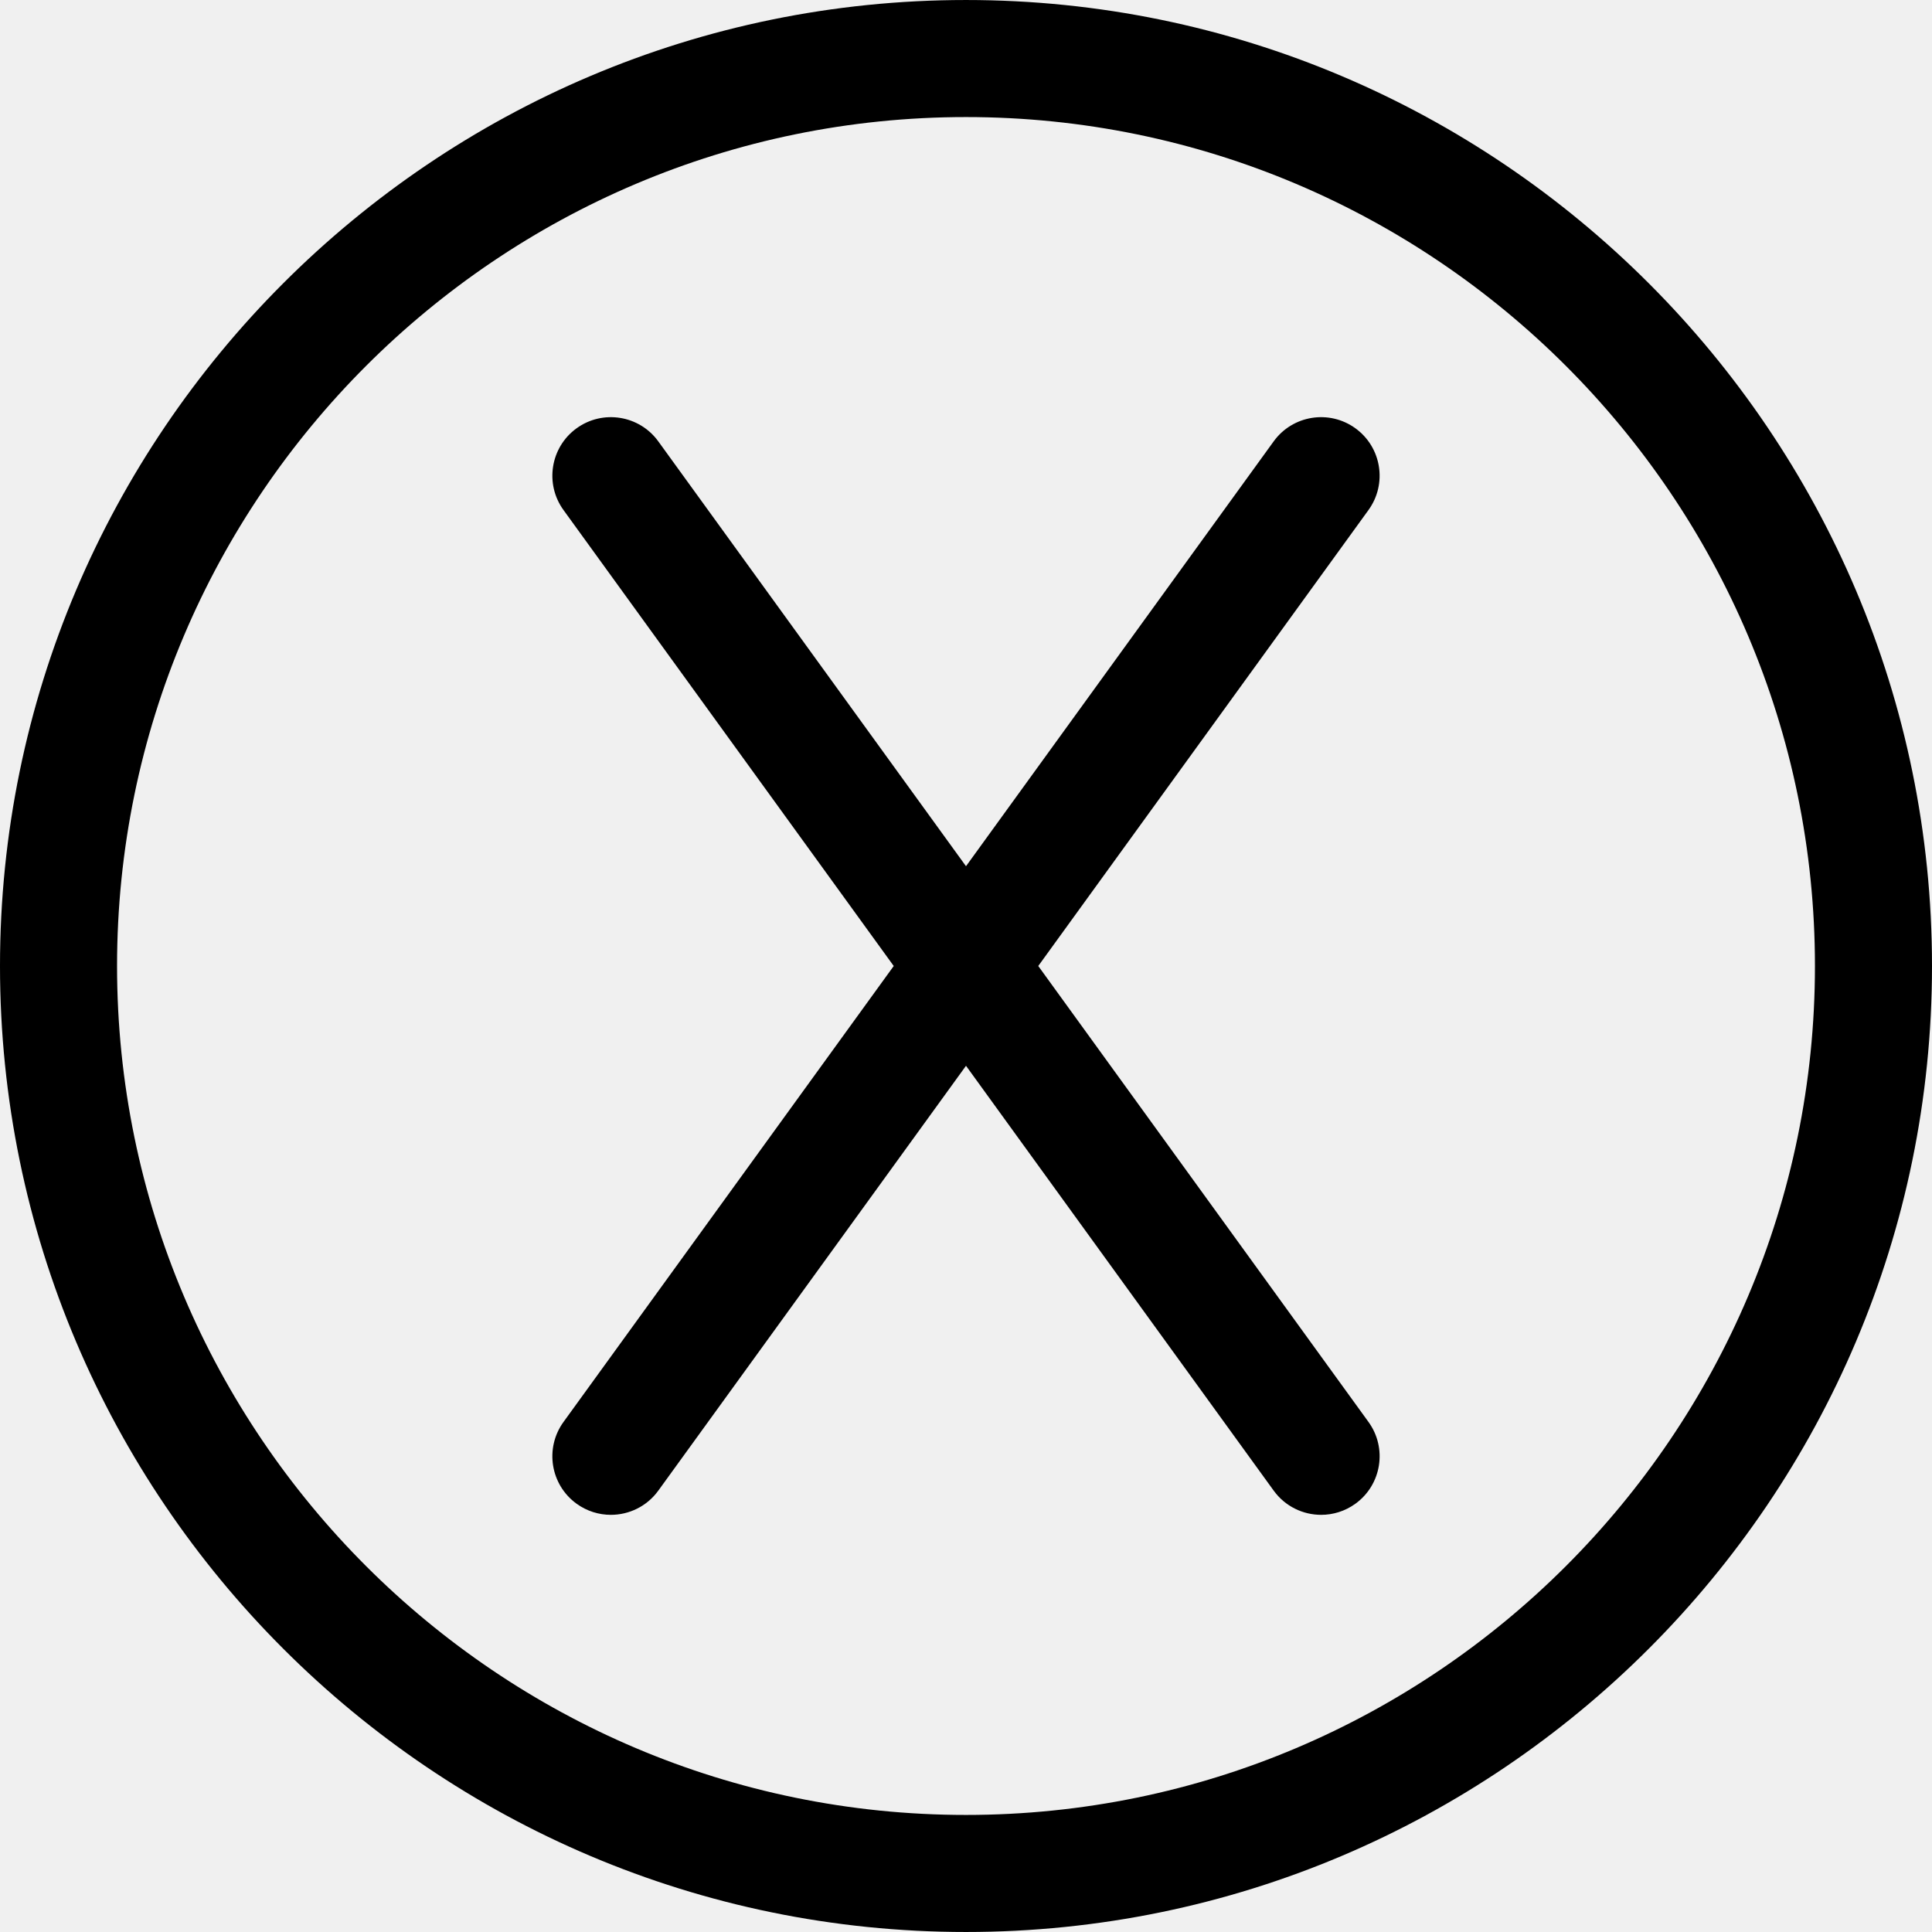
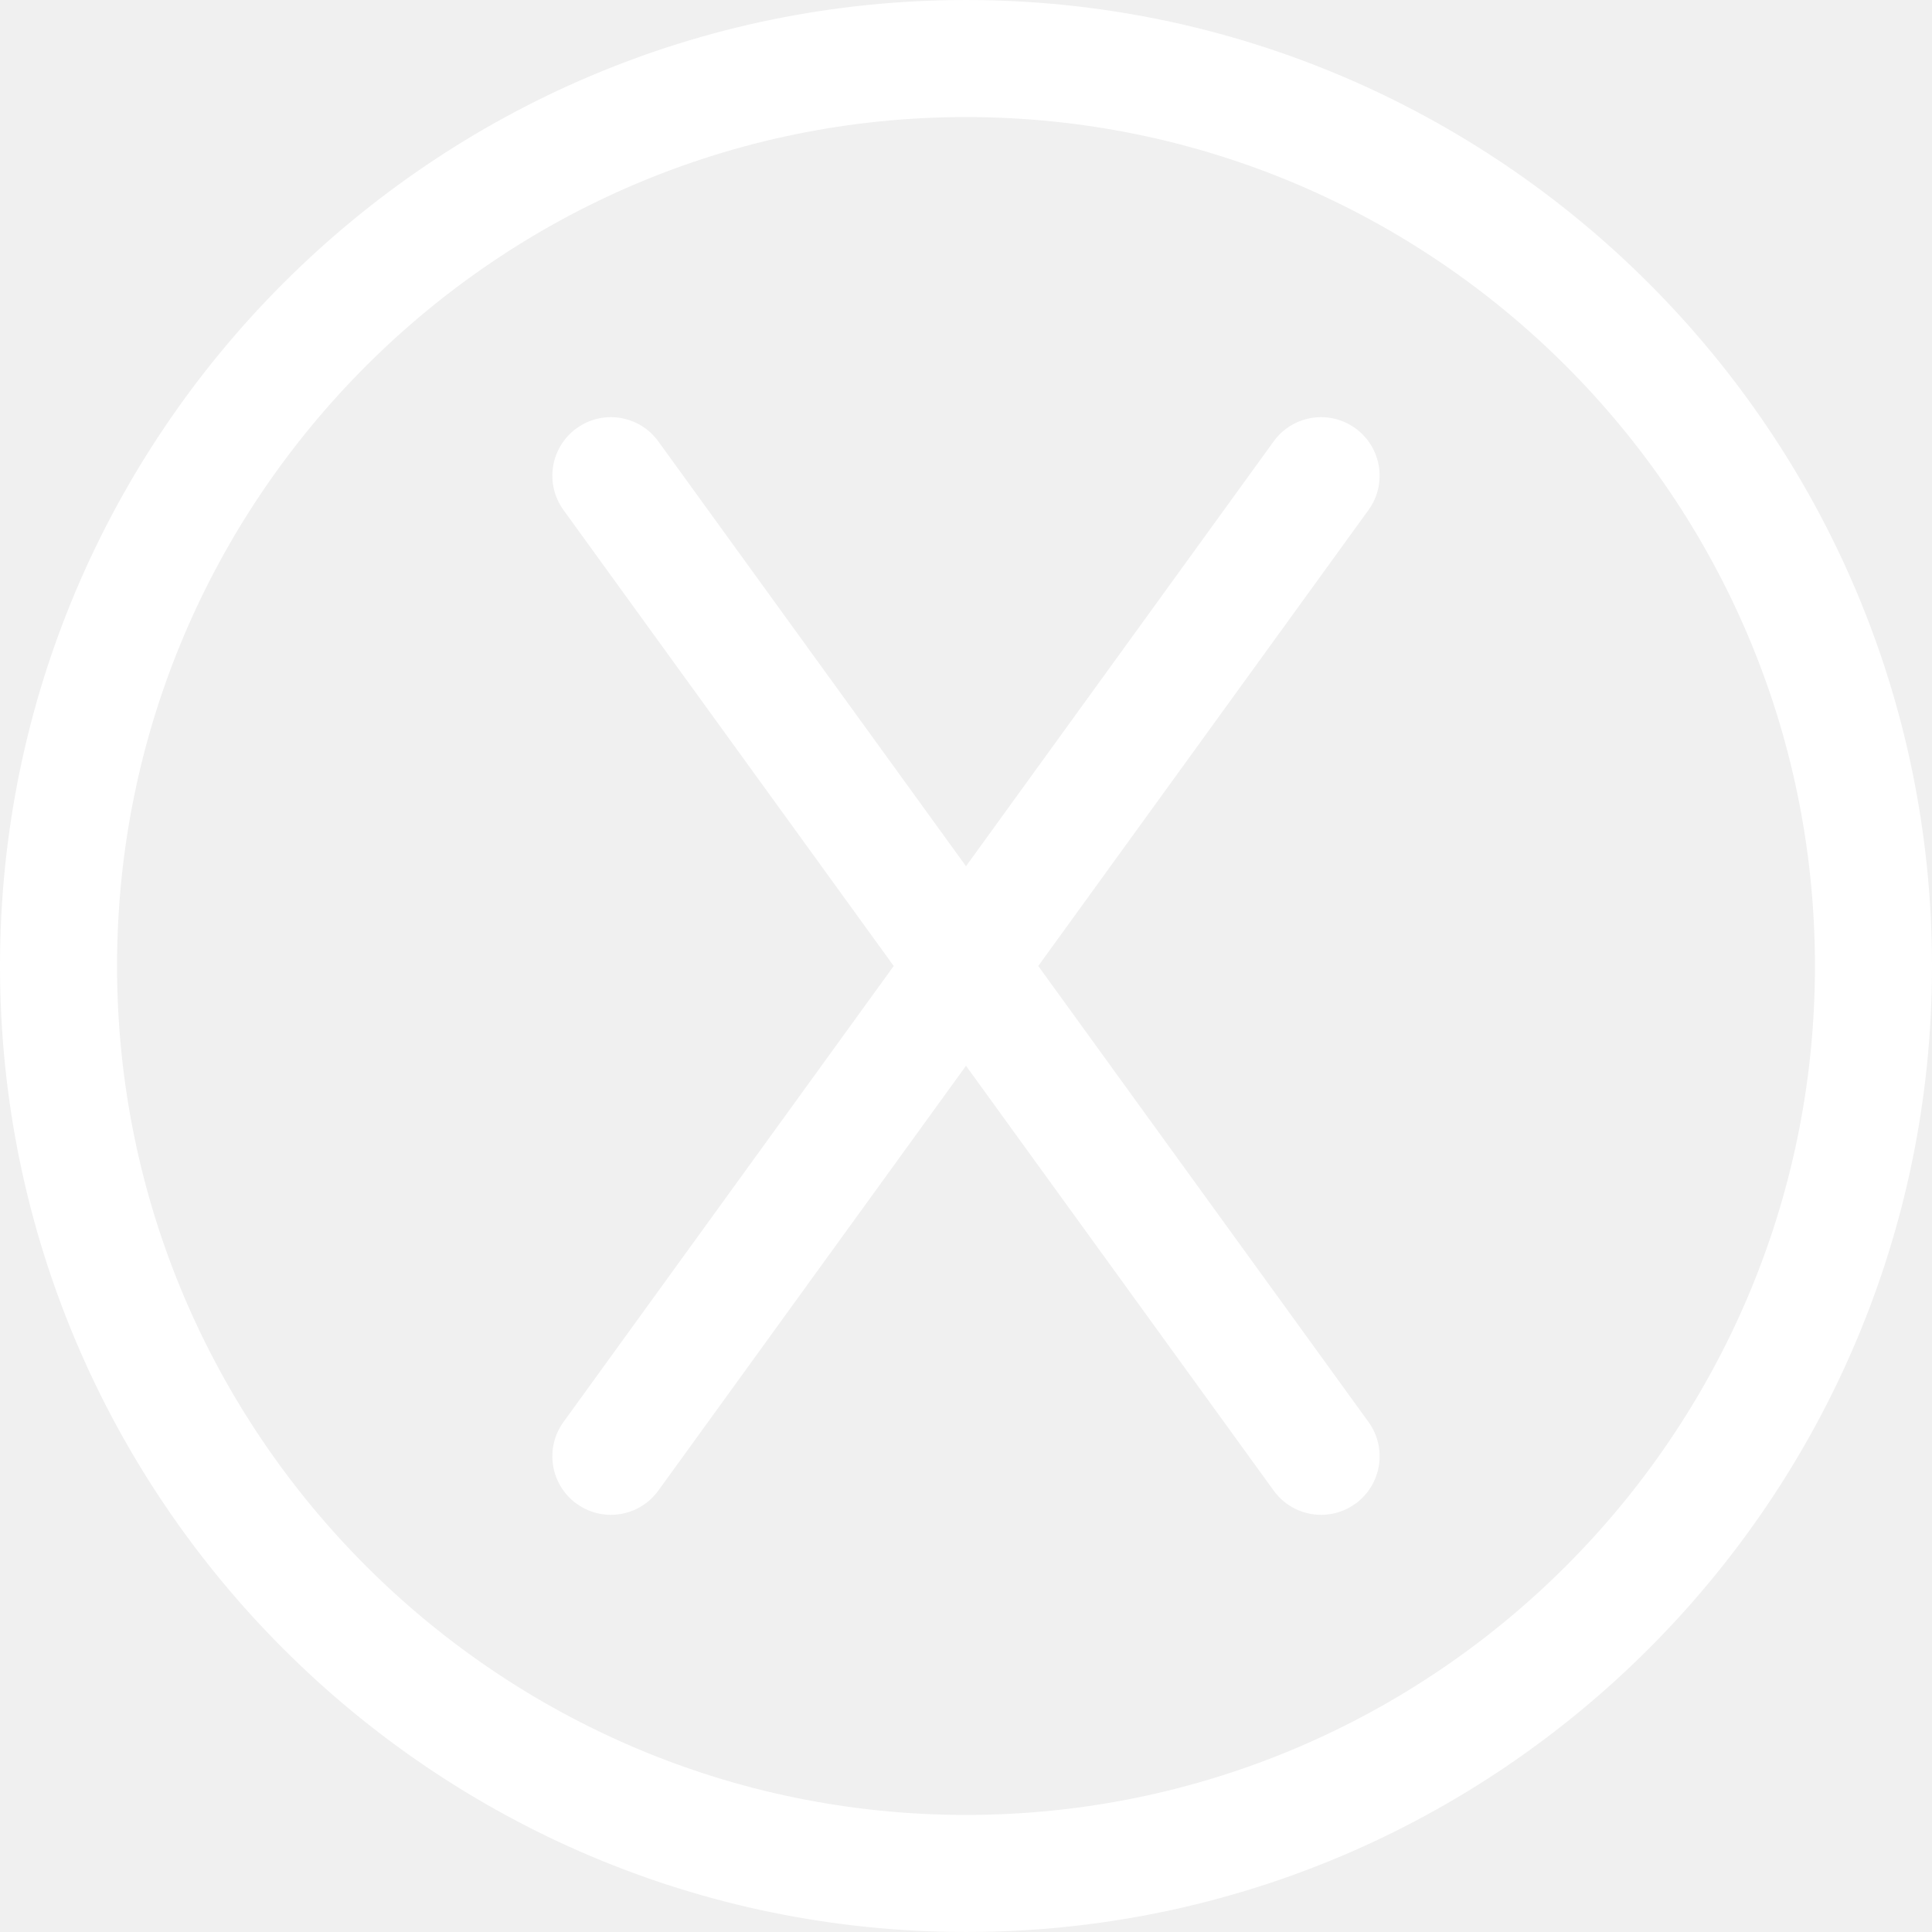
- <svg xmlns="http://www.w3.org/2000/svg" version="1.1" id="Capa_1" x="0px" y="0px" viewBox="0 0 247.574 247.574" style="enable-background:new 0 0 247.574 247.574;" xml:space="preserve">
+ <svg xmlns="http://www.w3.org/2000/svg" fill="white" version="1.1" id="Capa_1" x="0px" y="0px" viewBox="0 0 247.574 247.574" style="enable-background:new 0 0 247.574 247.574;" xml:space="preserve">
  <g>
    <path d="M123.787,0.001C55.53,0.001,0,55.531,0,123.787s55.53,123.786,123.787,123.786s123.787-55.53,123.787-123.786   S192.044,0.001,123.787,0.001z M123.787,232.573C63.802,232.573,15,183.772,15,123.787S63.802,15.001,123.787,15.001   s108.787,48.801,108.787,108.786S183.773,232.573,123.787,232.573z" />
    <path d="M133.047,123.786l42.316-58.429c2.43-3.355,1.68-8.044-1.675-10.474c-3.356-2.429-8.043-1.68-10.474,1.675L123.787,111   l-39.43-54.441c-2.43-3.356-7.12-4.105-10.474-1.675c-3.354,2.43-4.104,7.119-1.675,10.474l42.317,58.429l-42.317,58.43   c-2.43,3.355-1.68,8.044,1.675,10.474c1.33,0.963,2.868,1.426,4.394,1.426c2.322,0,4.613-1.076,6.08-3.101l39.43-54.442   l39.43,54.442c1.467,2.025,3.757,3.101,6.08,3.101c1.525,0,3.064-0.463,4.393-1.426c3.355-2.43,4.105-7.119,1.675-10.474   L133.047,123.786z" />
  </g>
  <g>
</g>
  <g>
</g>
  <g>
</g>
  <g>
</g>
  <g>
</g>
  <g>
</g>
  <g>
</g>
  <g>
</g>
  <g>
</g>
  <g>
</g>
  <g>
</g>
  <g>
</g>
  <g>
</g>
  <g>
</g>
  <g>
</g>
</svg>
